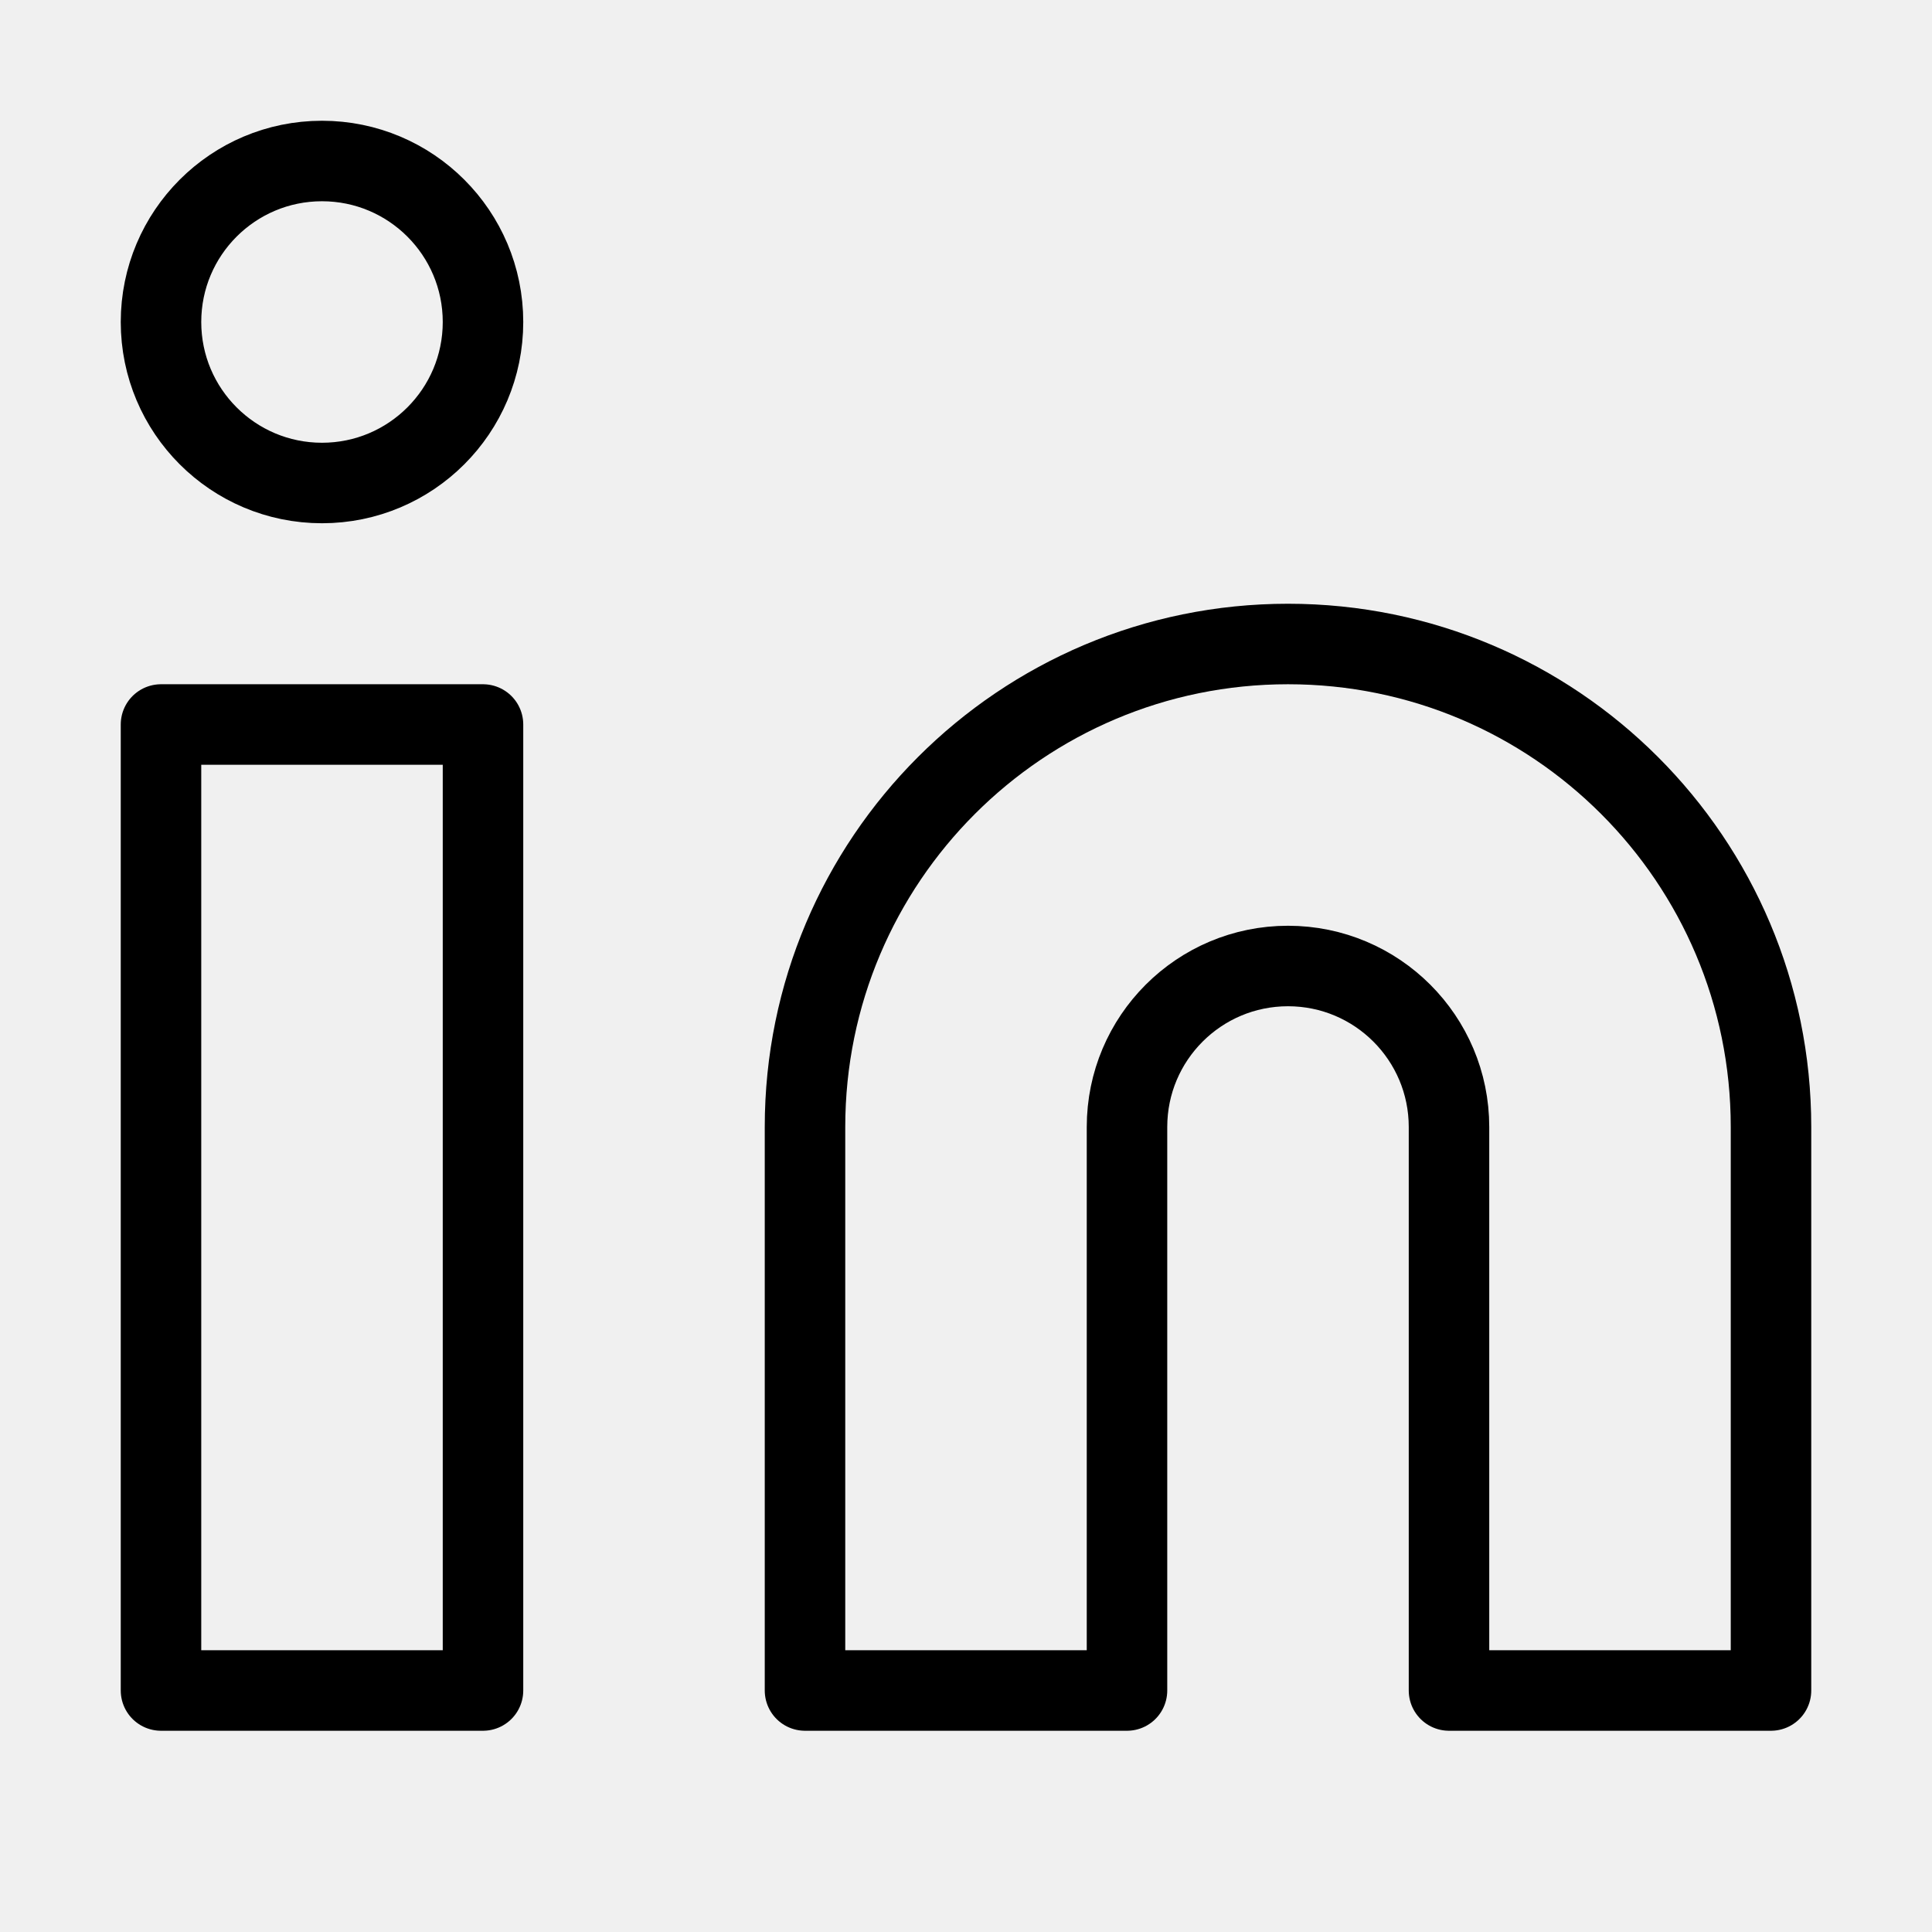
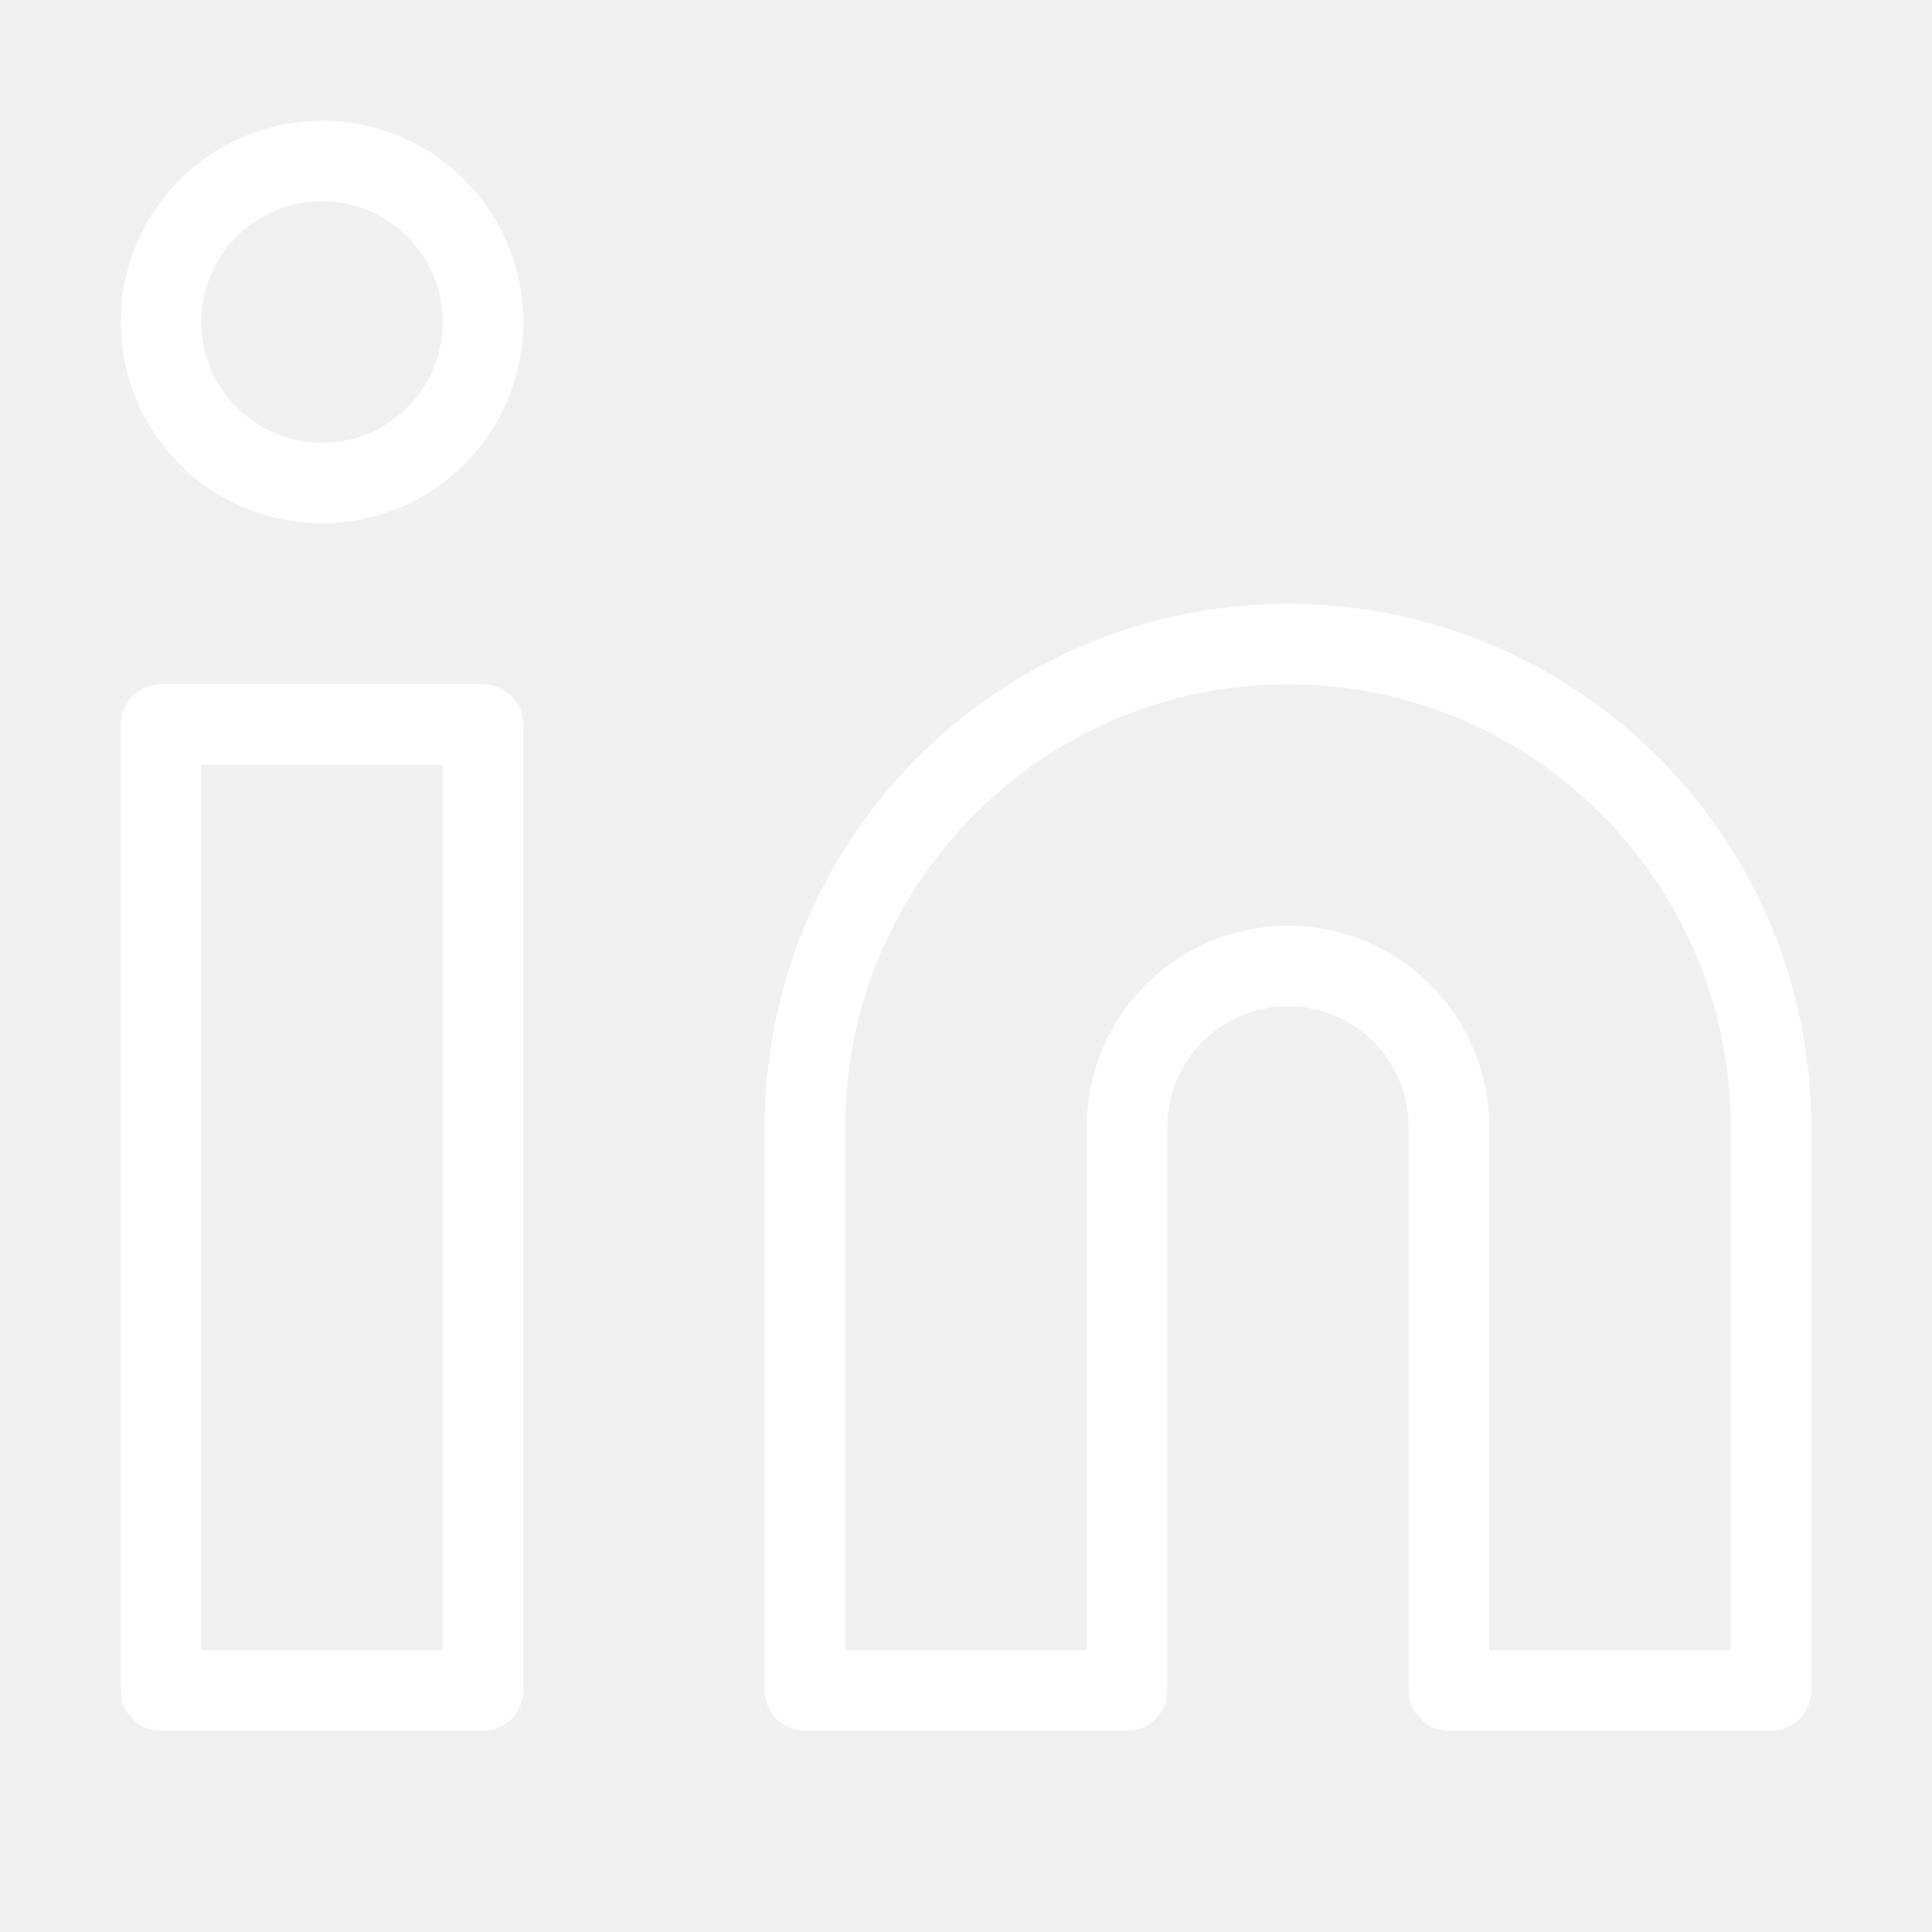
- <svg xmlns="http://www.w3.org/2000/svg" width="24" height="24" viewBox="0 0 24 24" fill="none" stroke="currentColor" stroke-width="1" stroke-linecap="round" stroke-linejoin="round" class="lucide lucide-linkedin-icon lucide-linkedin">
+ <svg xmlns="http://www.w3.org/2000/svg" width="24" height="24" viewBox="0 0 24 24" fill="none" stroke="white" stroke-width="1" stroke-linecap="round" stroke-linejoin="round" class="lucide lucide-linkedin-icon lucide-linkedin">
  <path d="M16 8a6 6 0 0 1 6 6v7h-4v-7a2 2 0 0 0-2-2 2 2 0 0 0-2 2v7h-4v-7a6 6 0 0 1 6-6z" />
  <rect width="4" height="12" x="2" y="9" />
  <circle cx="4" cy="4" r="2" />
</svg>
